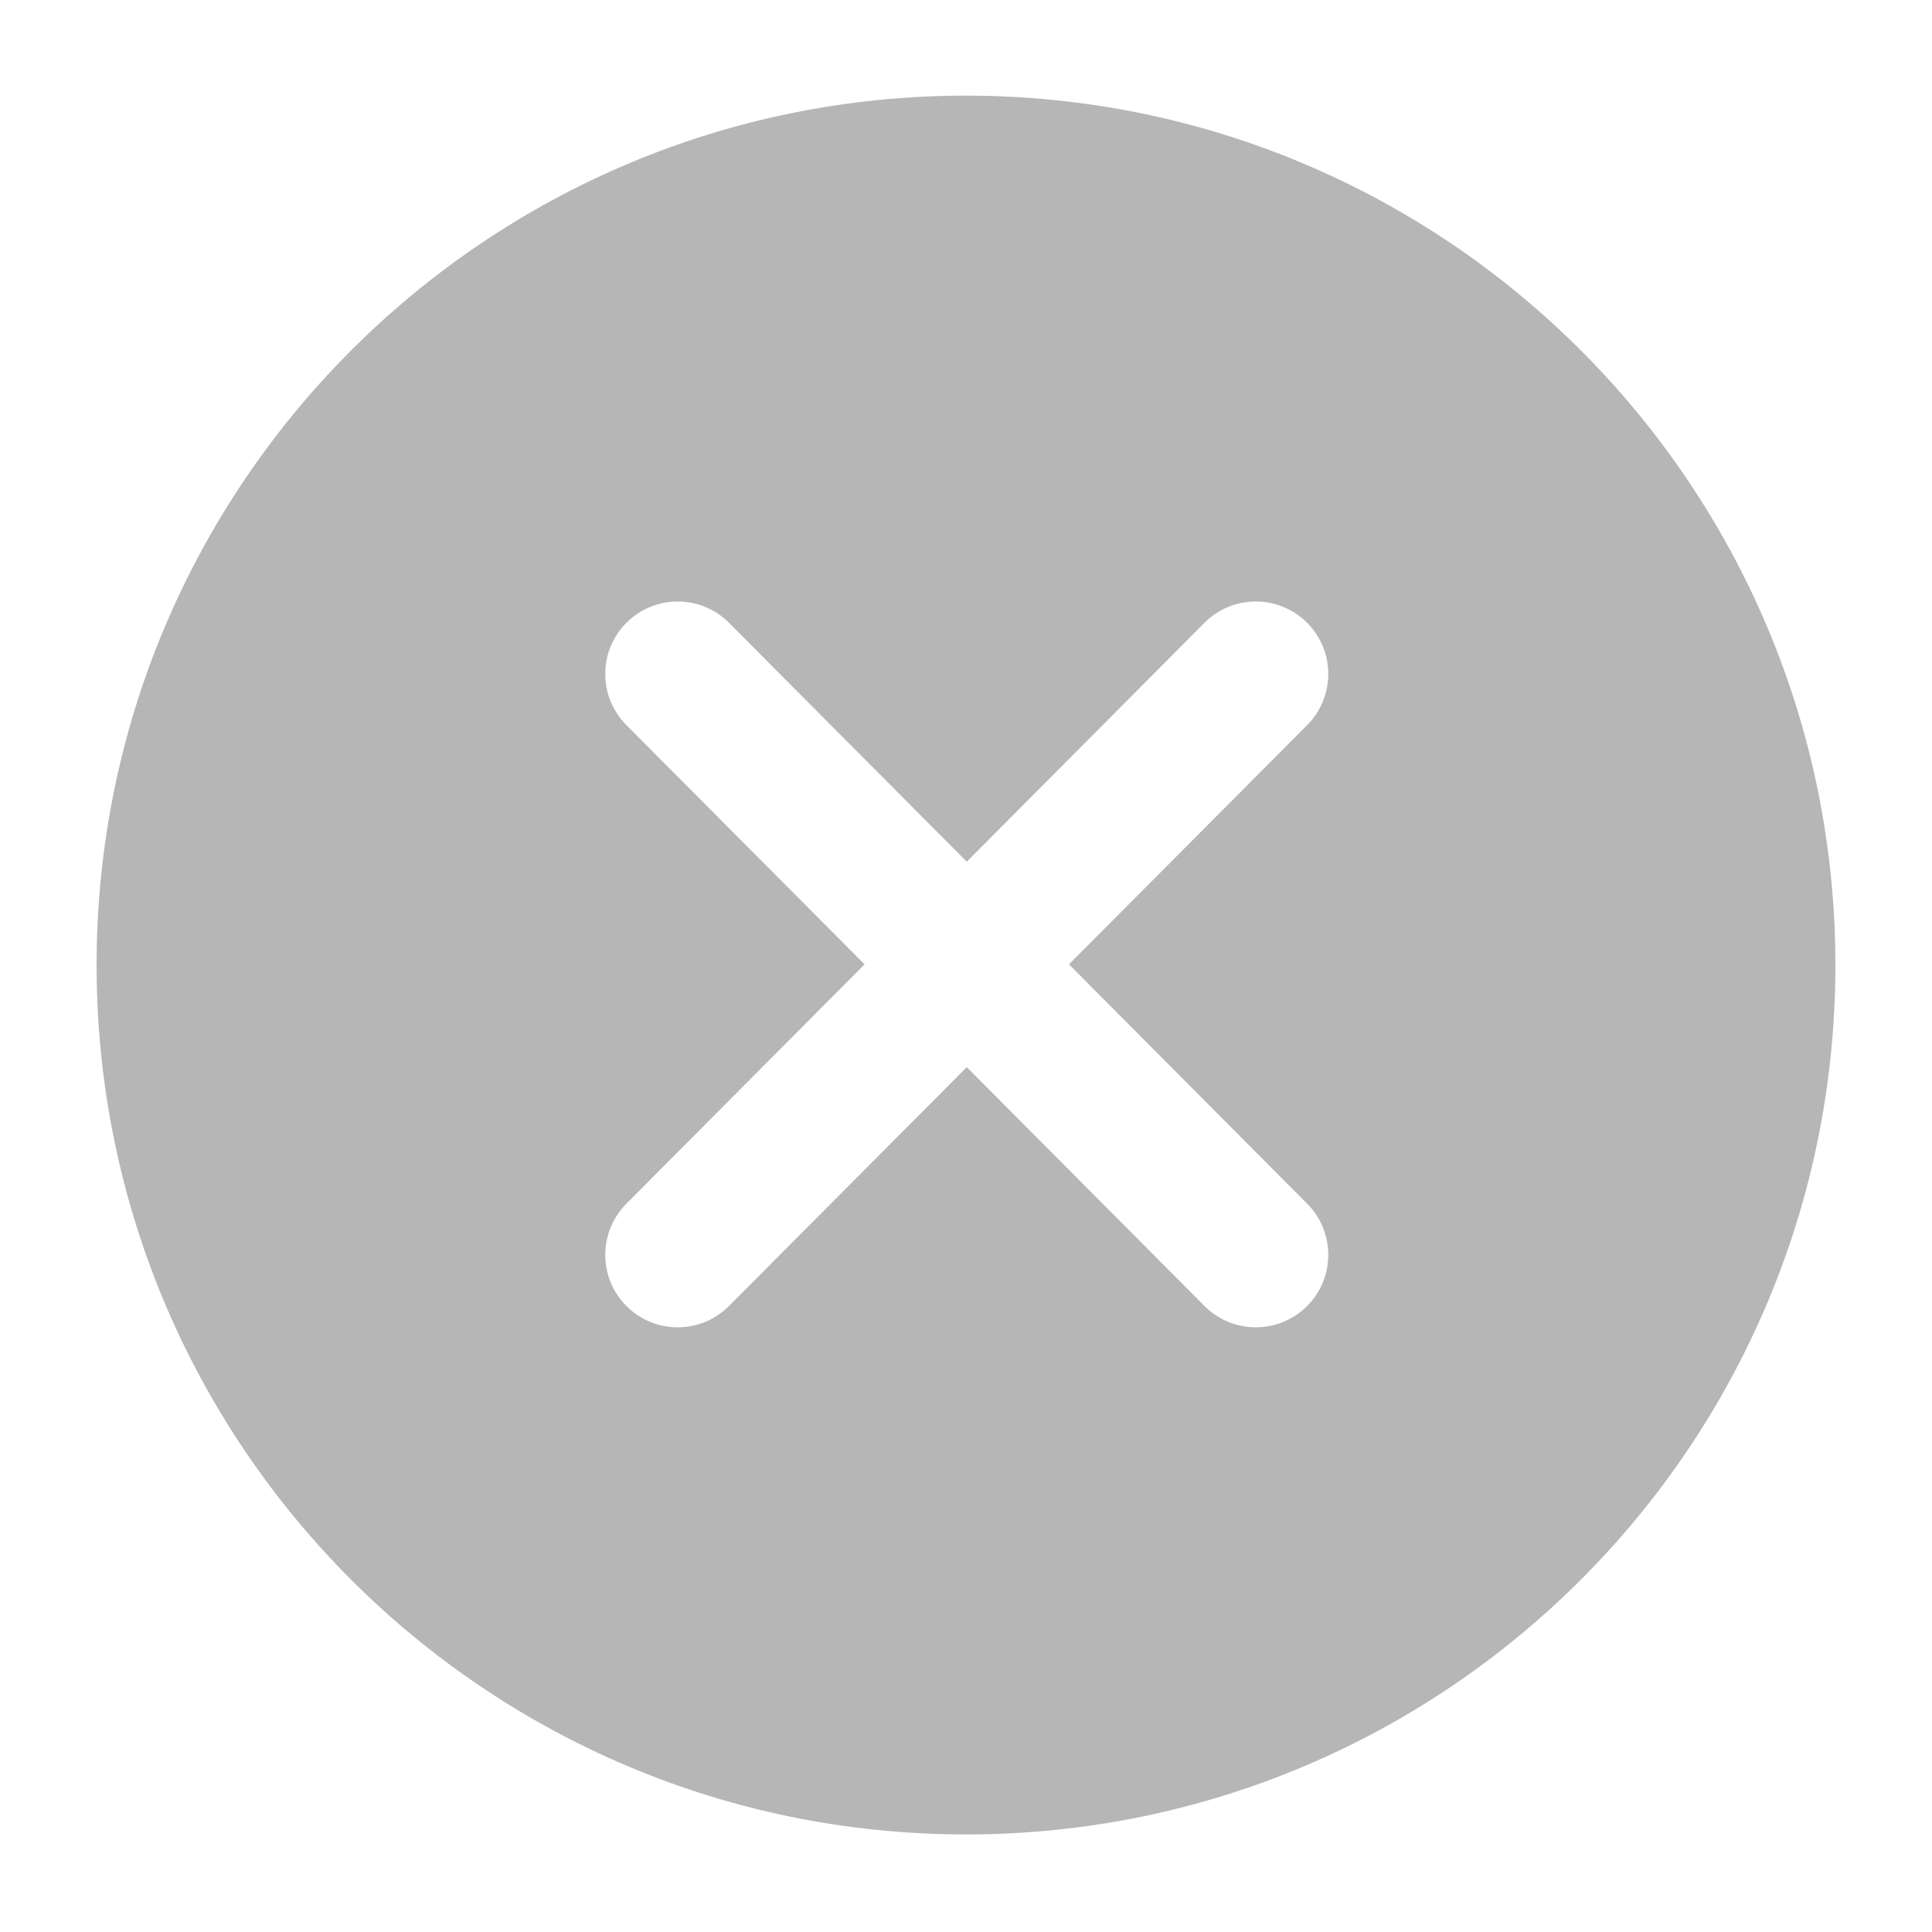
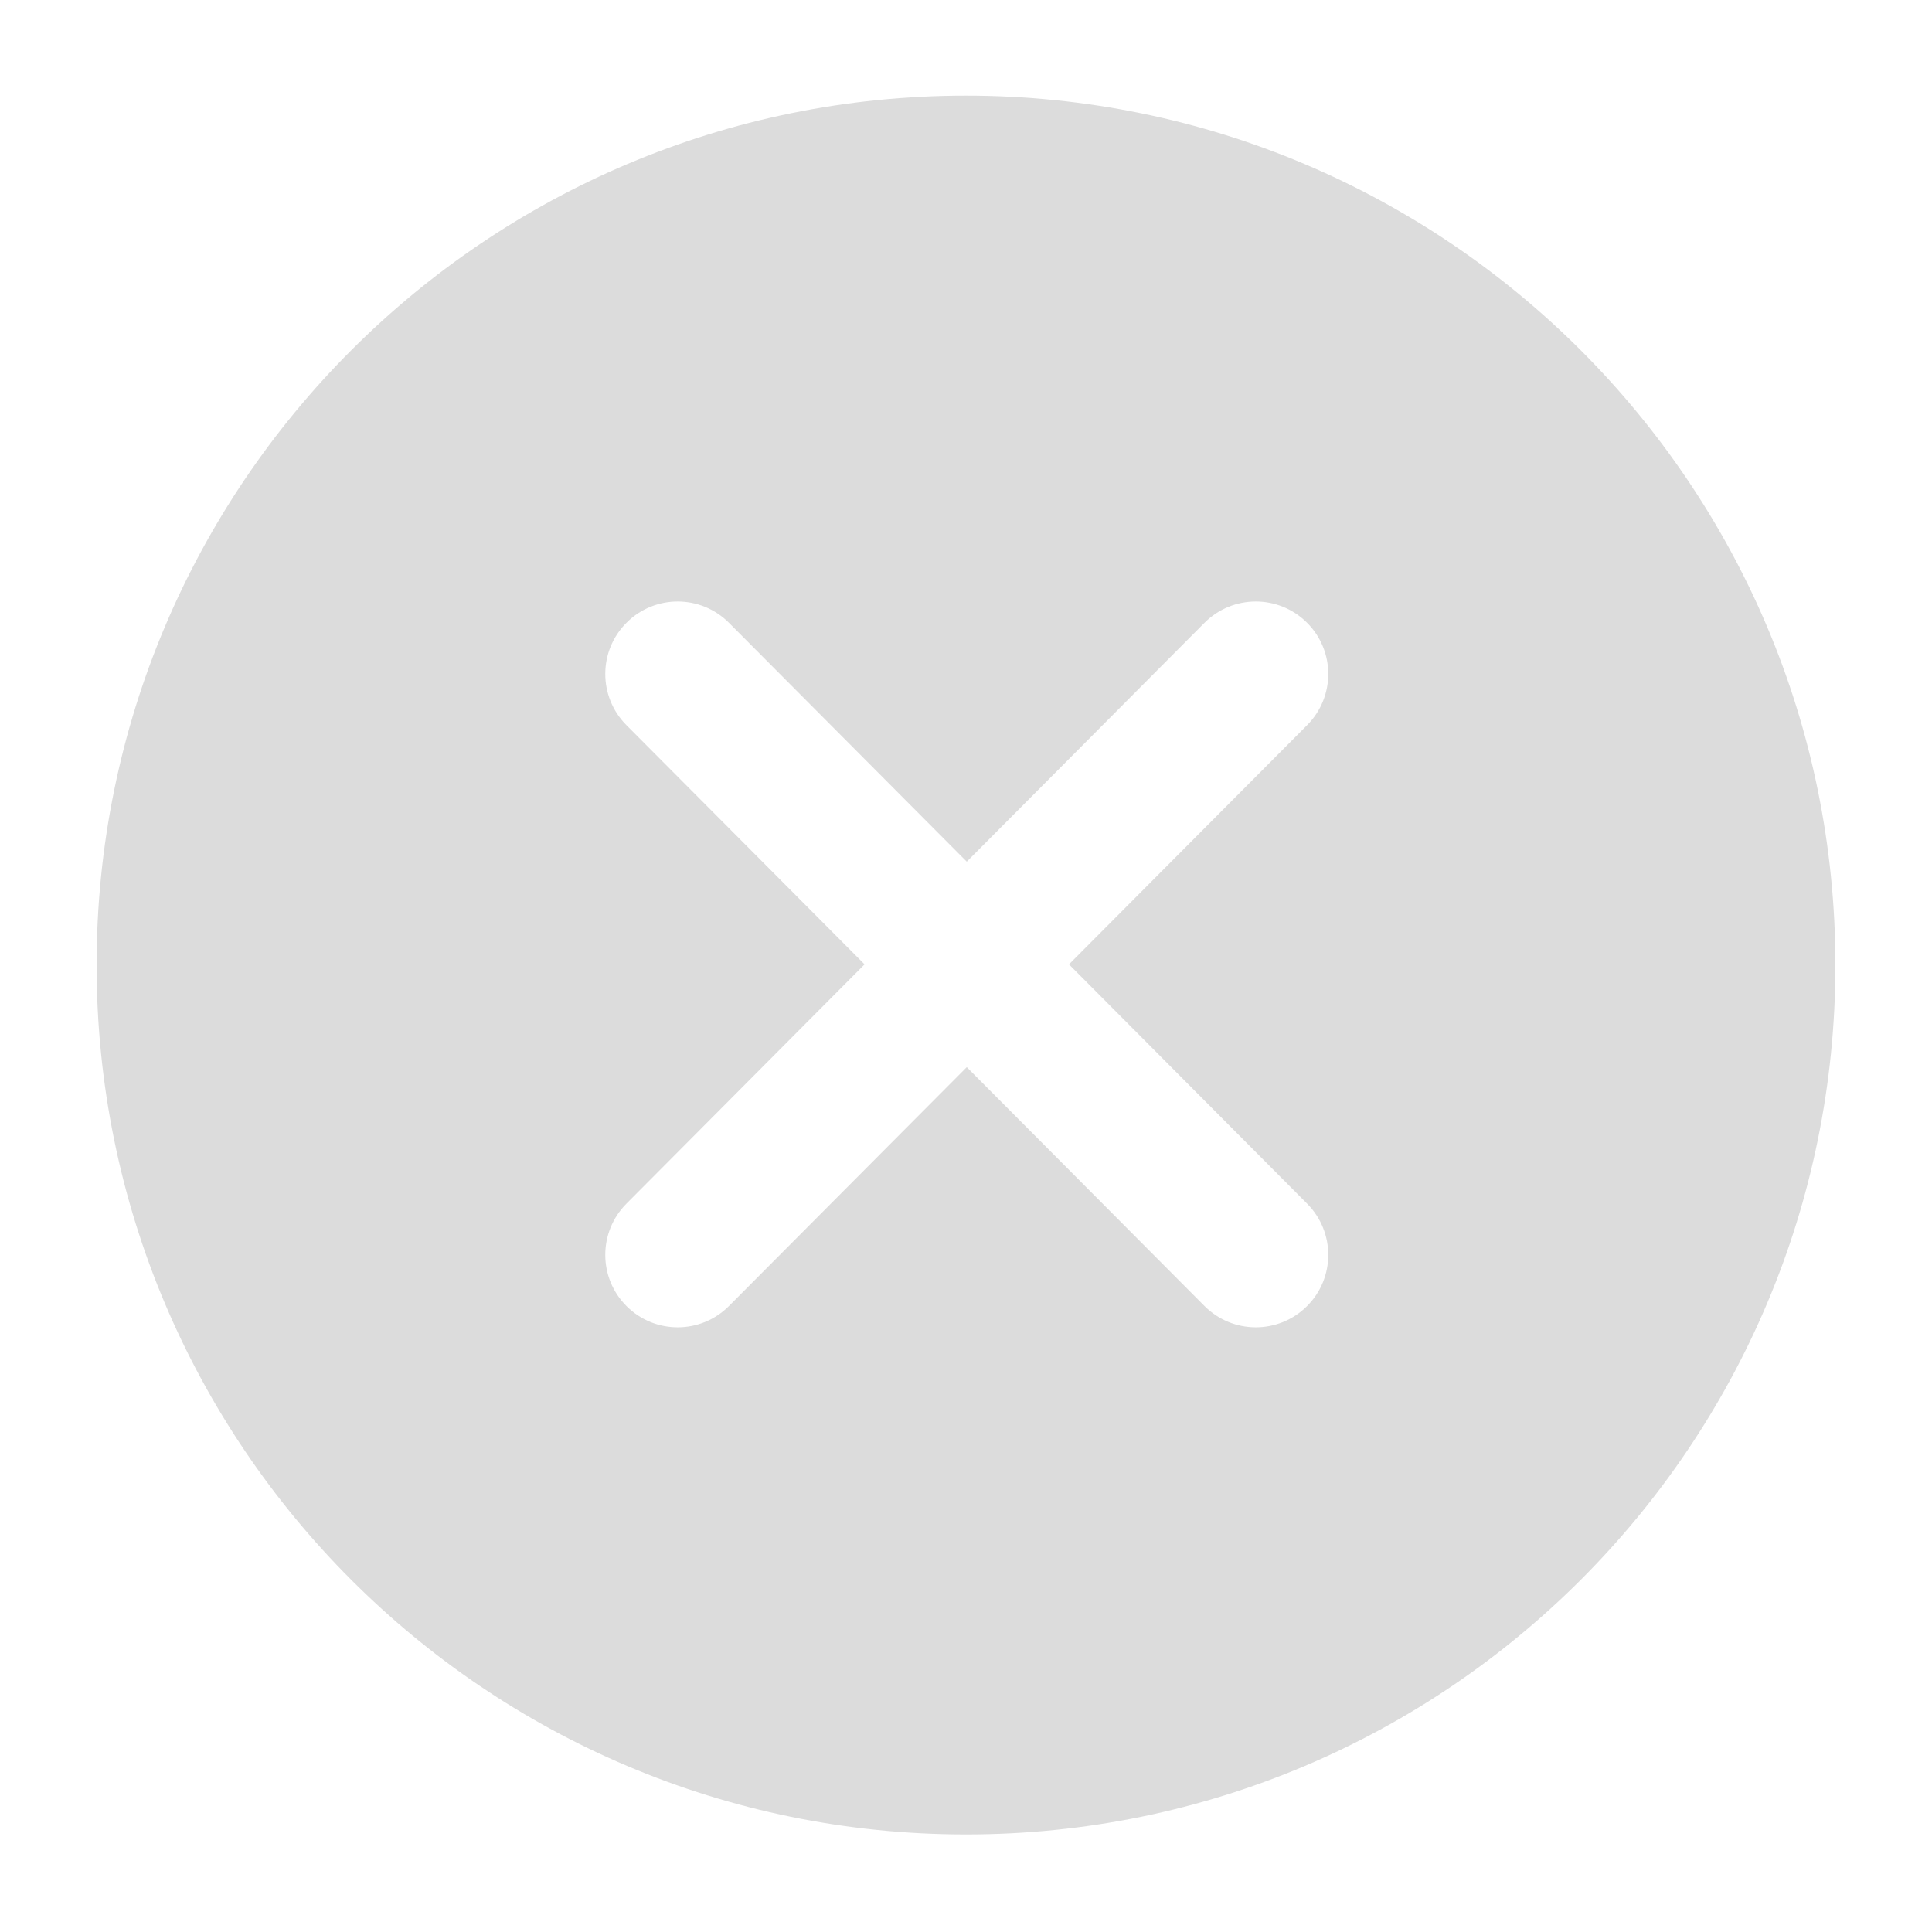
<svg xmlns="http://www.w3.org/2000/svg" width="20" height="20" viewBox="0 0 20 20" fill="none">
-   <path fill-rule="evenodd" clip-rule="evenodd" d="M10 18.99C14.971 18.99 19 14.961 19 9.99C19 5.02 14.971 0.99 10 0.99C5.029 0.99 1 5.02 1 9.99C1 14.961 5.029 18.99 10 18.99ZM6.487 6.445C6.78 6.153 7.255 6.154 7.547 6.448L10.008 8.92L12.468 6.448C12.761 6.154 13.235 6.153 13.529 6.445C13.823 6.737 13.824 7.212 13.532 7.506L11.066 9.983L13.532 12.461C13.824 12.755 13.823 13.23 13.529 13.522C13.235 13.814 12.761 13.813 12.468 13.519L10.008 11.047L7.547 13.519C7.255 13.813 6.78 13.814 6.487 13.522C6.193 13.23 6.192 12.755 6.484 12.461L8.95 9.983L6.484 7.506C6.192 7.212 6.193 6.737 6.487 6.445Z" fill="#B6B6B6" />
+   <path fill-rule="evenodd" clip-rule="evenodd" d="M10 18.99C14.971 18.99 19 14.961 19 9.99C19 5.02 14.971 0.99 10 0.99C5.029 0.99 1 5.02 1 9.99C1 14.961 5.029 18.99 10 18.99ZM6.487 6.445C6.78 6.153 7.255 6.154 7.547 6.448L10.008 8.92L12.468 6.448C12.761 6.154 13.235 6.153 13.529 6.445C13.823 6.737 13.824 7.212 13.532 7.506L11.066 9.983L13.532 12.461C13.824 12.755 13.823 13.23 13.529 13.522C13.235 13.814 12.761 13.813 12.468 13.519L10.008 11.047L7.547 13.519C7.255 13.813 6.78 13.814 6.487 13.522C6.193 13.23 6.192 12.755 6.484 12.461L8.95 9.983L6.484 7.506C6.192 7.212 6.193 6.737 6.487 6.445Z" fill="#dcdcdc" />
</svg>
